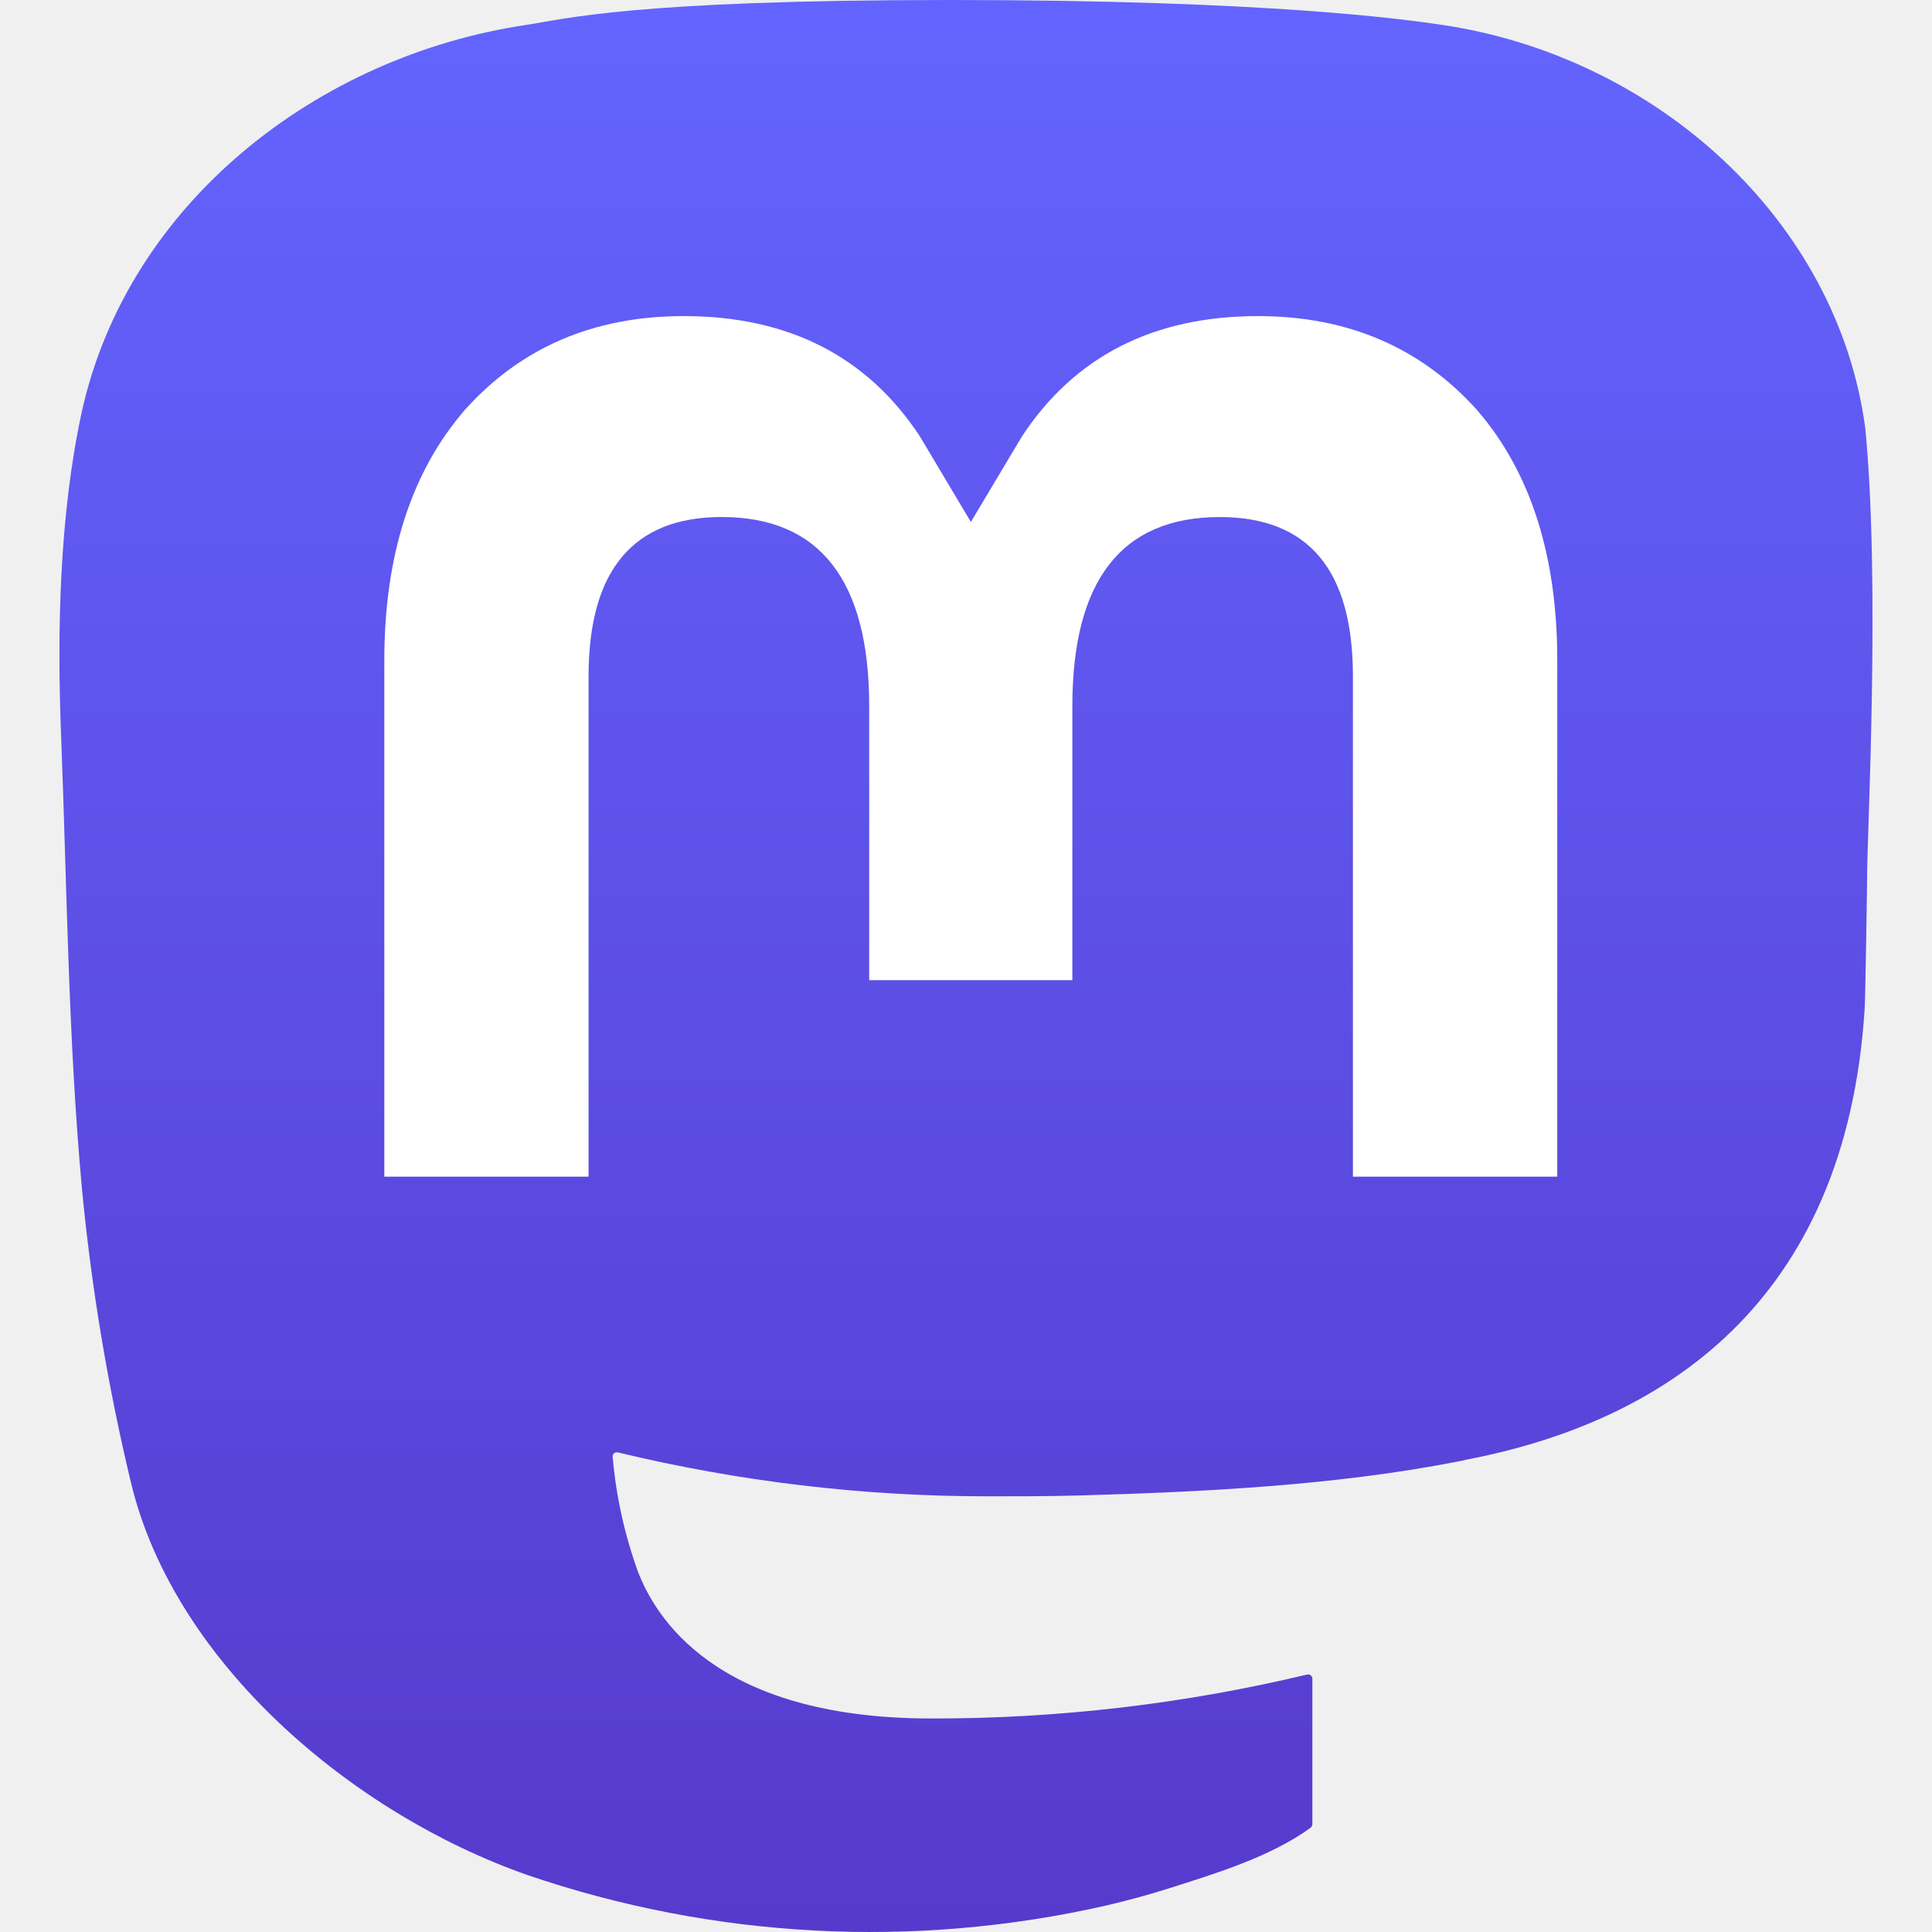
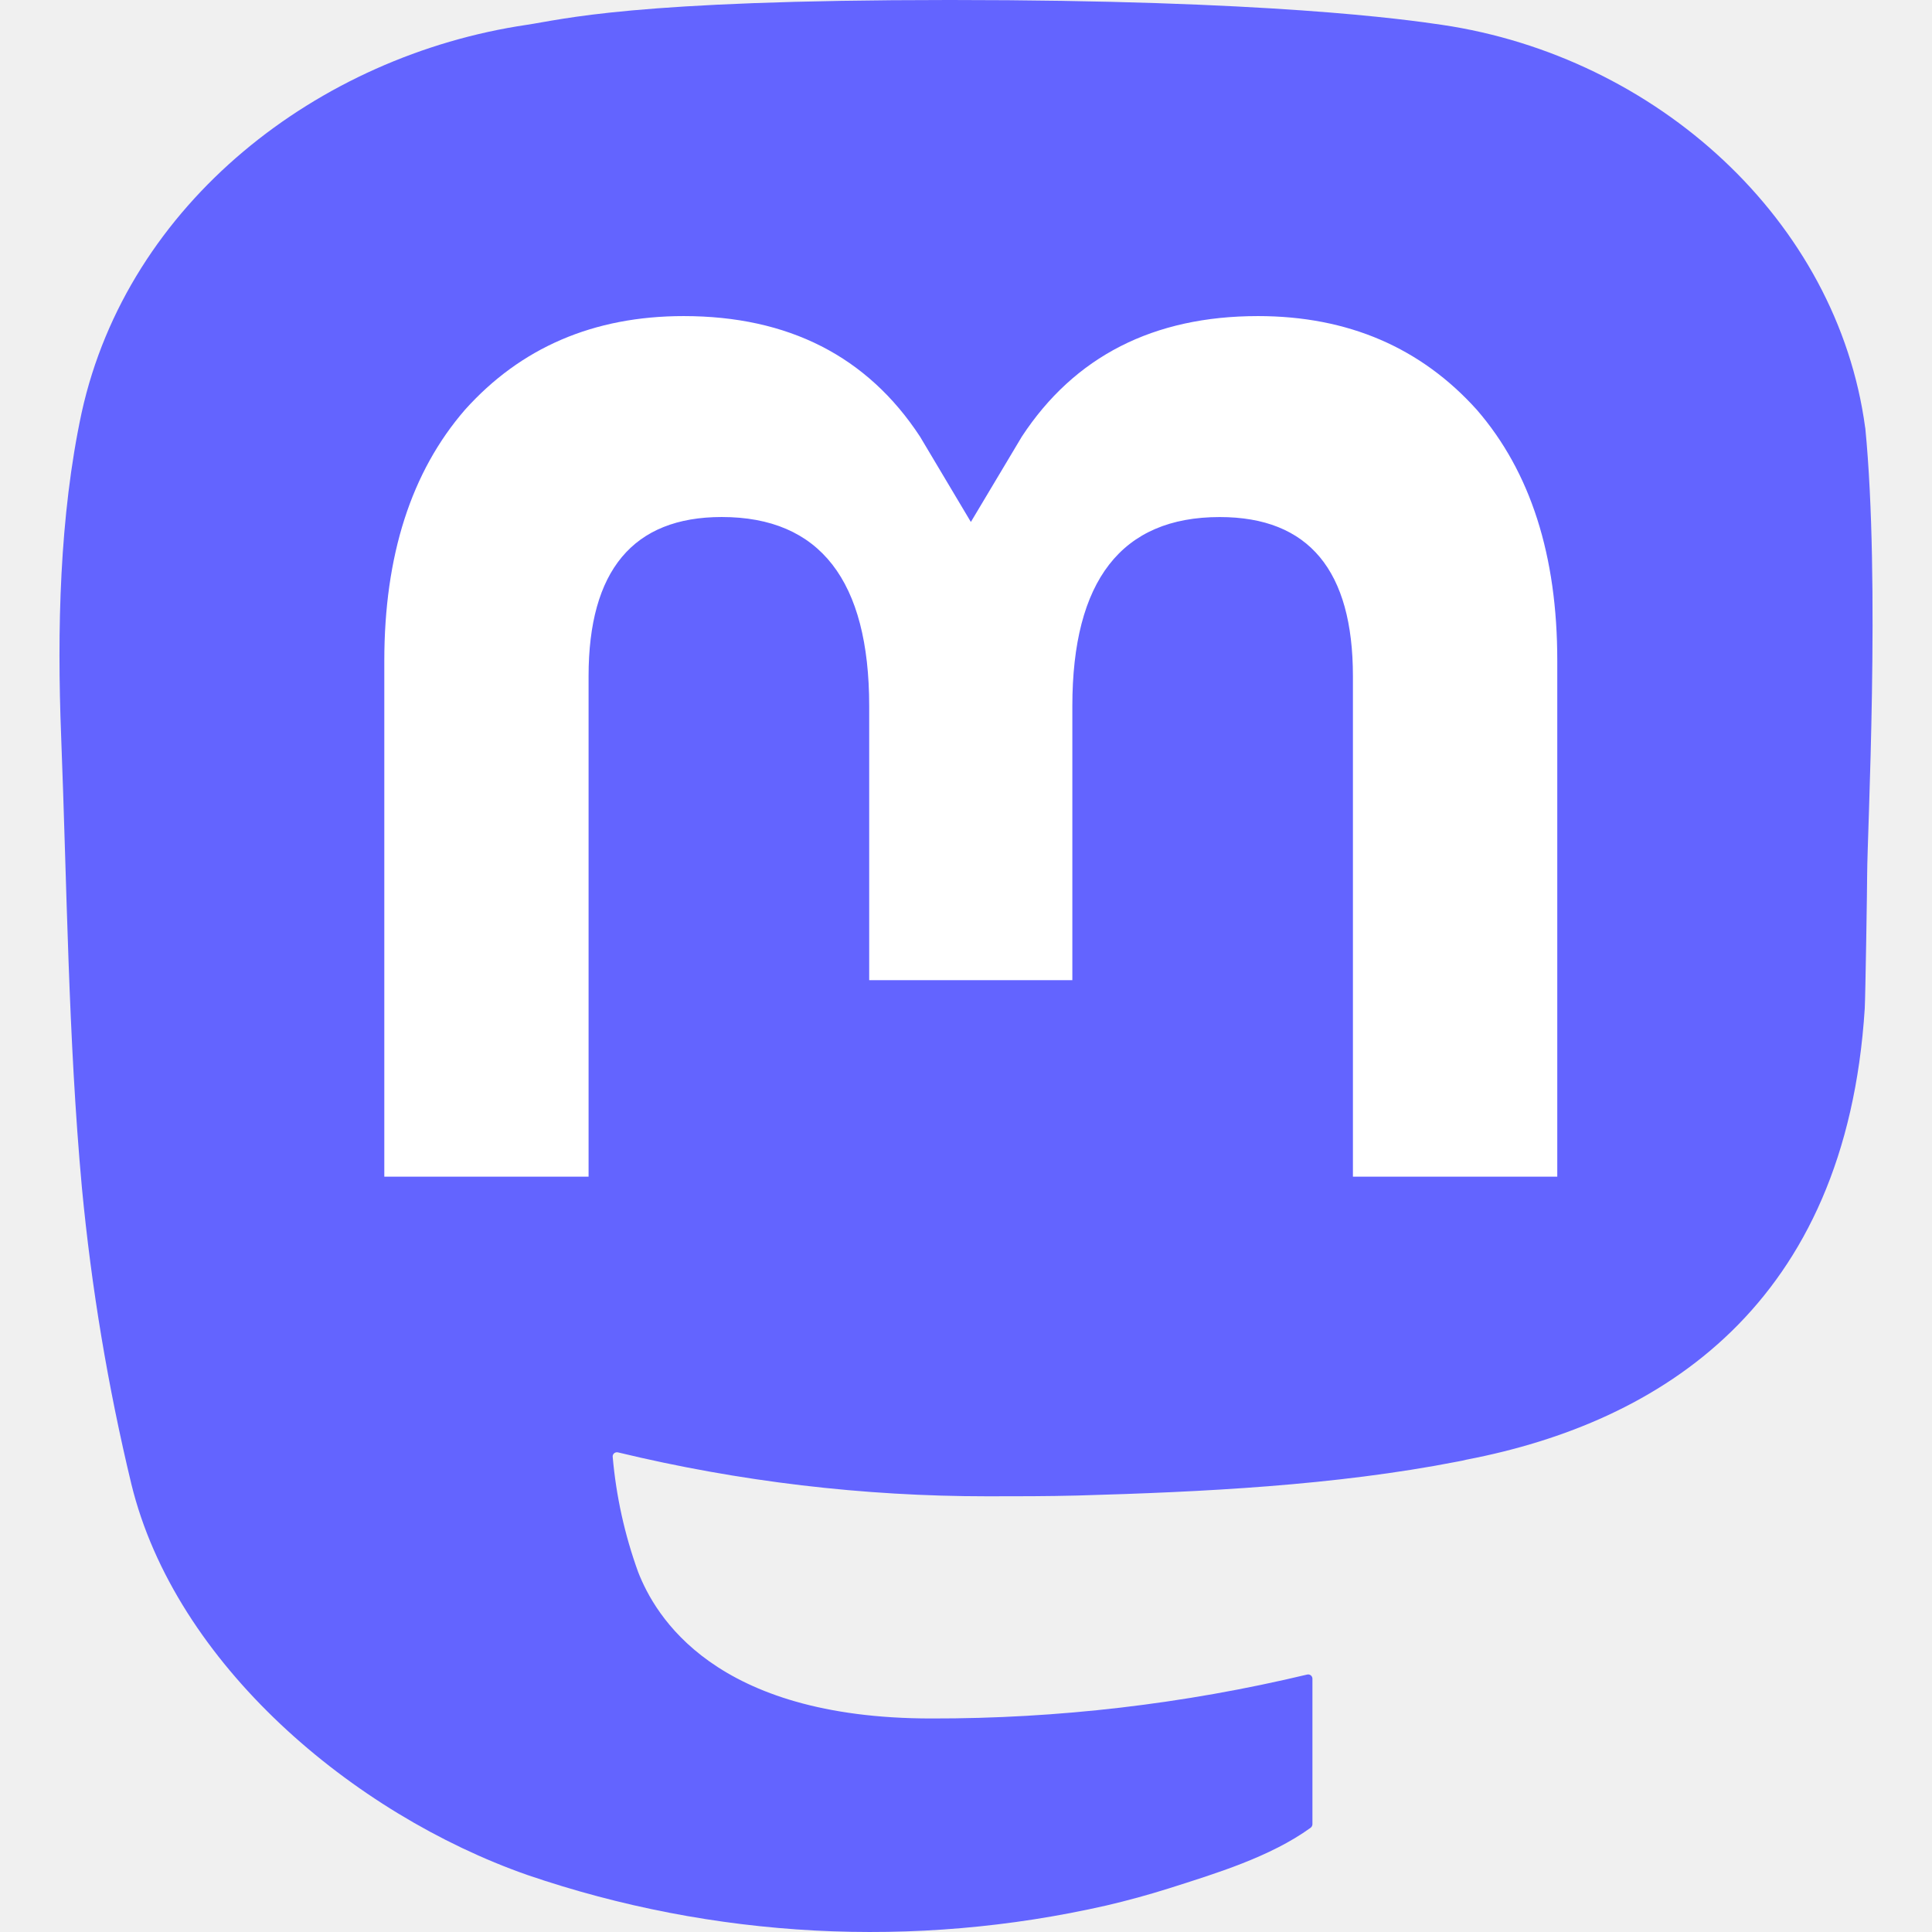
- <svg xmlns="http://www.w3.org/2000/svg" viewBox="0 0 48 48" fill="none">
-   <path fill="url(#a)" d="M73.839 17.49c-1.142-8.488-8.54-15.177-17.31-16.474C55.049.797 49.443 0 36.458 0h-.097c-12.99 0-15.776.797-17.256 1.016-8.526 1.26-16.311 7.271-18.2 15.86-.909 4.23-1.006 8.92-.837 13.221.24 6.169.288 12.326.848 18.47a86.892 86.892 0 0 0 2.022 12.115c1.795 7.36 9.064 13.486 16.186 15.985a43.412 43.412 0 0 0 23.68 1.25 34.565 34.565 0 0 0 2.561-.7c1.91-.607 4.148-1.286 5.793-2.478a.187.187 0 0 0 .075-.144v-5.953a.175.175 0 0 0-.215-.169A65.64 65.64 0 0 1 35.65 70.27c-8.906 0-11.302-4.227-11.988-5.986a18.554 18.554 0 0 1-1.042-4.718.171.171 0 0 1 .136-.177.173.173 0 0 1 .08.001 64.386 64.386 0 0 0 15.116 1.795c1.225 0 2.446 0 3.67-.032 5.121-.144 10.52-.406 15.557-1.39.126-.025.252-.046.36-.078 7.947-1.527 15.51-6.316 16.278-18.445.029-.478.1-5.002.1-5.498.004-1.684.543-11.946-.078-18.25z" transform="translate(1.477) scale(.60759)" />
+ <svg xmlns="http://www.w3.org/2000/svg" viewBox="0 0 48 48">
+   <path fill="#6364ff" d="M46.34 10.627C45.648 5.47 41.153 1.405 35.824.617 34.924.484 31.518 0 23.63 0h-.06c-7.892 0-9.585.484-10.484.617-5.18.766-9.91 4.418-11.058 9.637-.552 2.57-.611 5.42-.509 8.033.146 3.748.175 7.489.516 11.222a52.795 52.795 0 0 0 1.228 7.36c1.09 4.473 5.507 8.195 9.835 9.713a26.377 26.377 0 0 0 14.387.76 21.001 21.001 0 0 0 1.556-.426c1.16-.369 2.52-.781 3.52-1.505a.114.114 0 0 0 .046-.088v-3.617a.106.106 0 0 0-.131-.102 39.882 39.882 0 0 1-9.337 1.091c-5.412 0-6.867-2.568-7.284-3.637a11.273 11.273 0 0 1-.633-2.866.104.104 0 0 1 .082-.108.105.105 0 0 1 .049 0 39.12 39.12 0 0 0 9.184 1.091c.745 0 1.486 0 2.23-.019 3.112-.088 6.392-.247 9.452-.845.077-.015.154-.028.22-.047 4.828-.928 9.423-3.838 9.89-11.207.017-.29.06-3.04.06-3.34.003-1.024.33-7.259-.047-11.089z" />
  <path fill="#fff" d="M38.69 16.42v12.814h-5.077V16.799c0-2.618-1.09-3.953-3.31-3.953-2.44 0-3.661 1.579-3.661 4.699v6.807h-5.047v-6.807c0-3.12-1.224-4.7-3.664-4.7-2.206 0-3.308 1.336-3.308 3.954v12.435H9.548V16.42c0-2.618.668-4.698 2.005-6.24 1.38-1.538 3.188-2.327 5.433-2.327 2.599 0 4.563.999 5.872 2.995l1.263 2.12 1.266-2.12c1.31-1.996 3.273-2.995 5.867-2.995 2.243 0 4.052.79 5.436 2.327 1.335 1.54 2.002 3.62 2 6.24z" />
-   <defs>
-     <linearGradient id="a" x1="37.069" x2="37.069" y2="79" gradientUnits="userSpaceOnUse">
-       <stop offset="0" stop-color="#6364FF" />
-       <stop offset="1" stop-color="#563ACC" />
-     </linearGradient>
-   </defs>
</svg>
